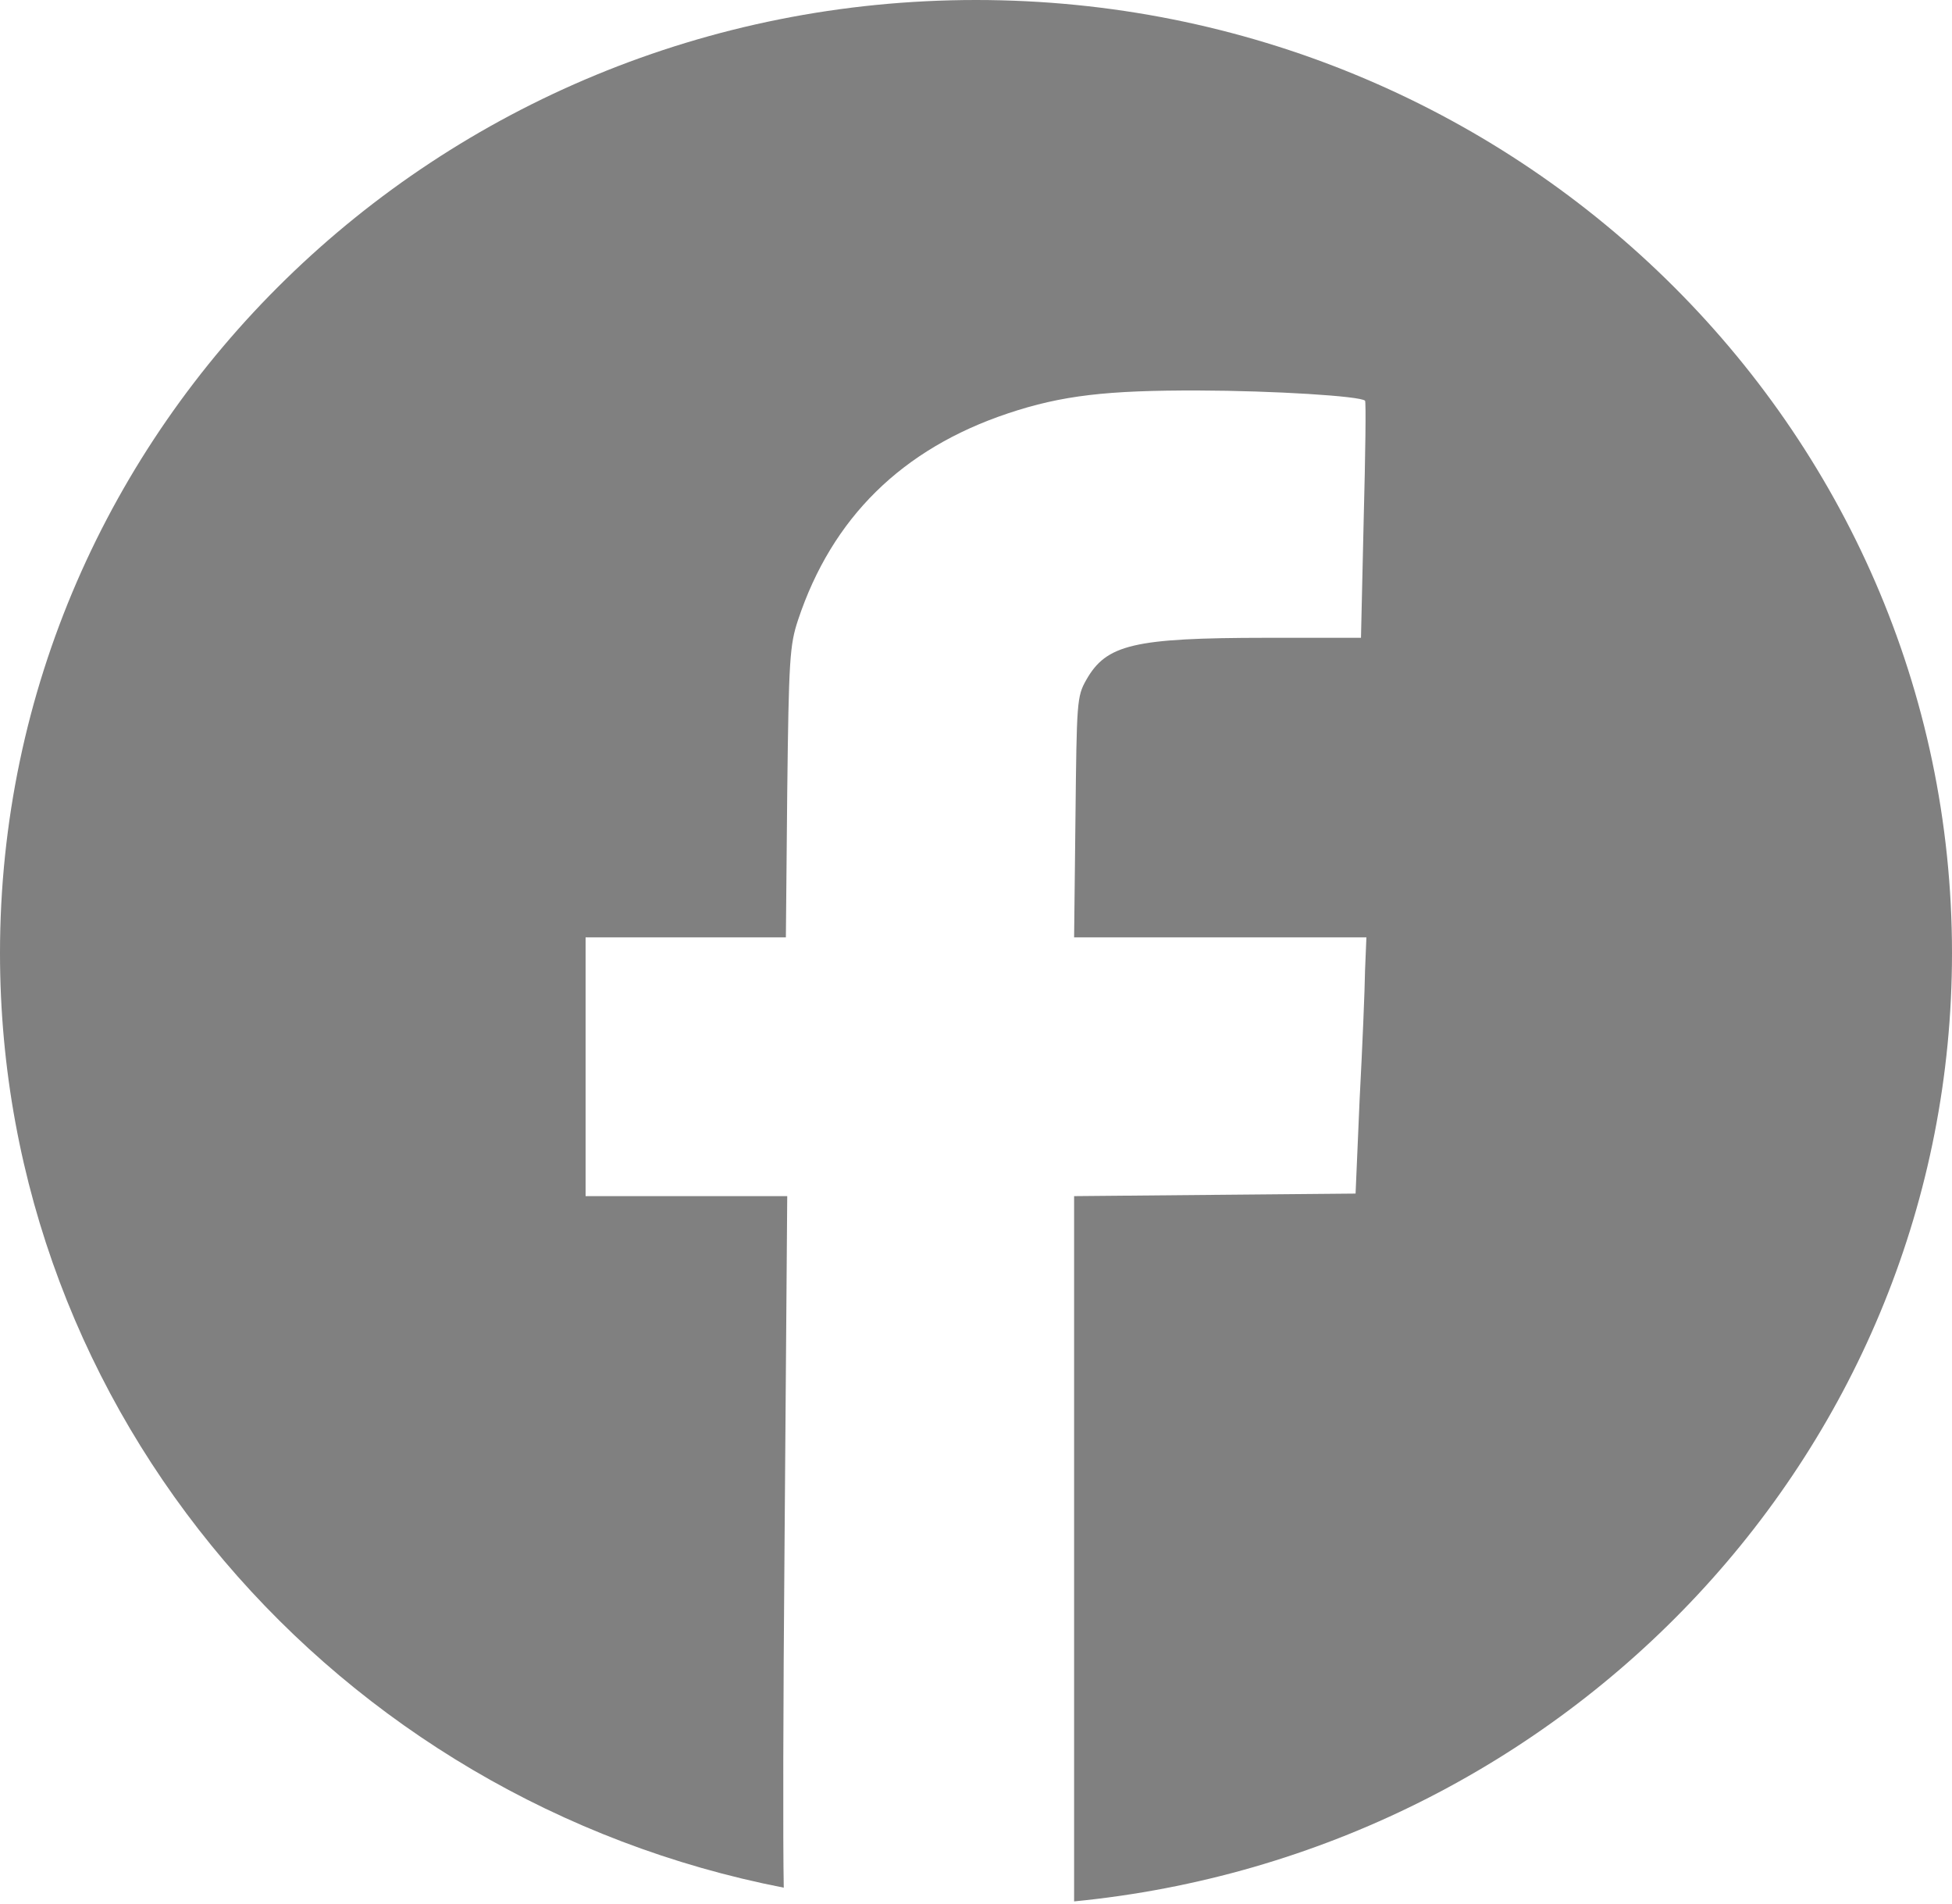
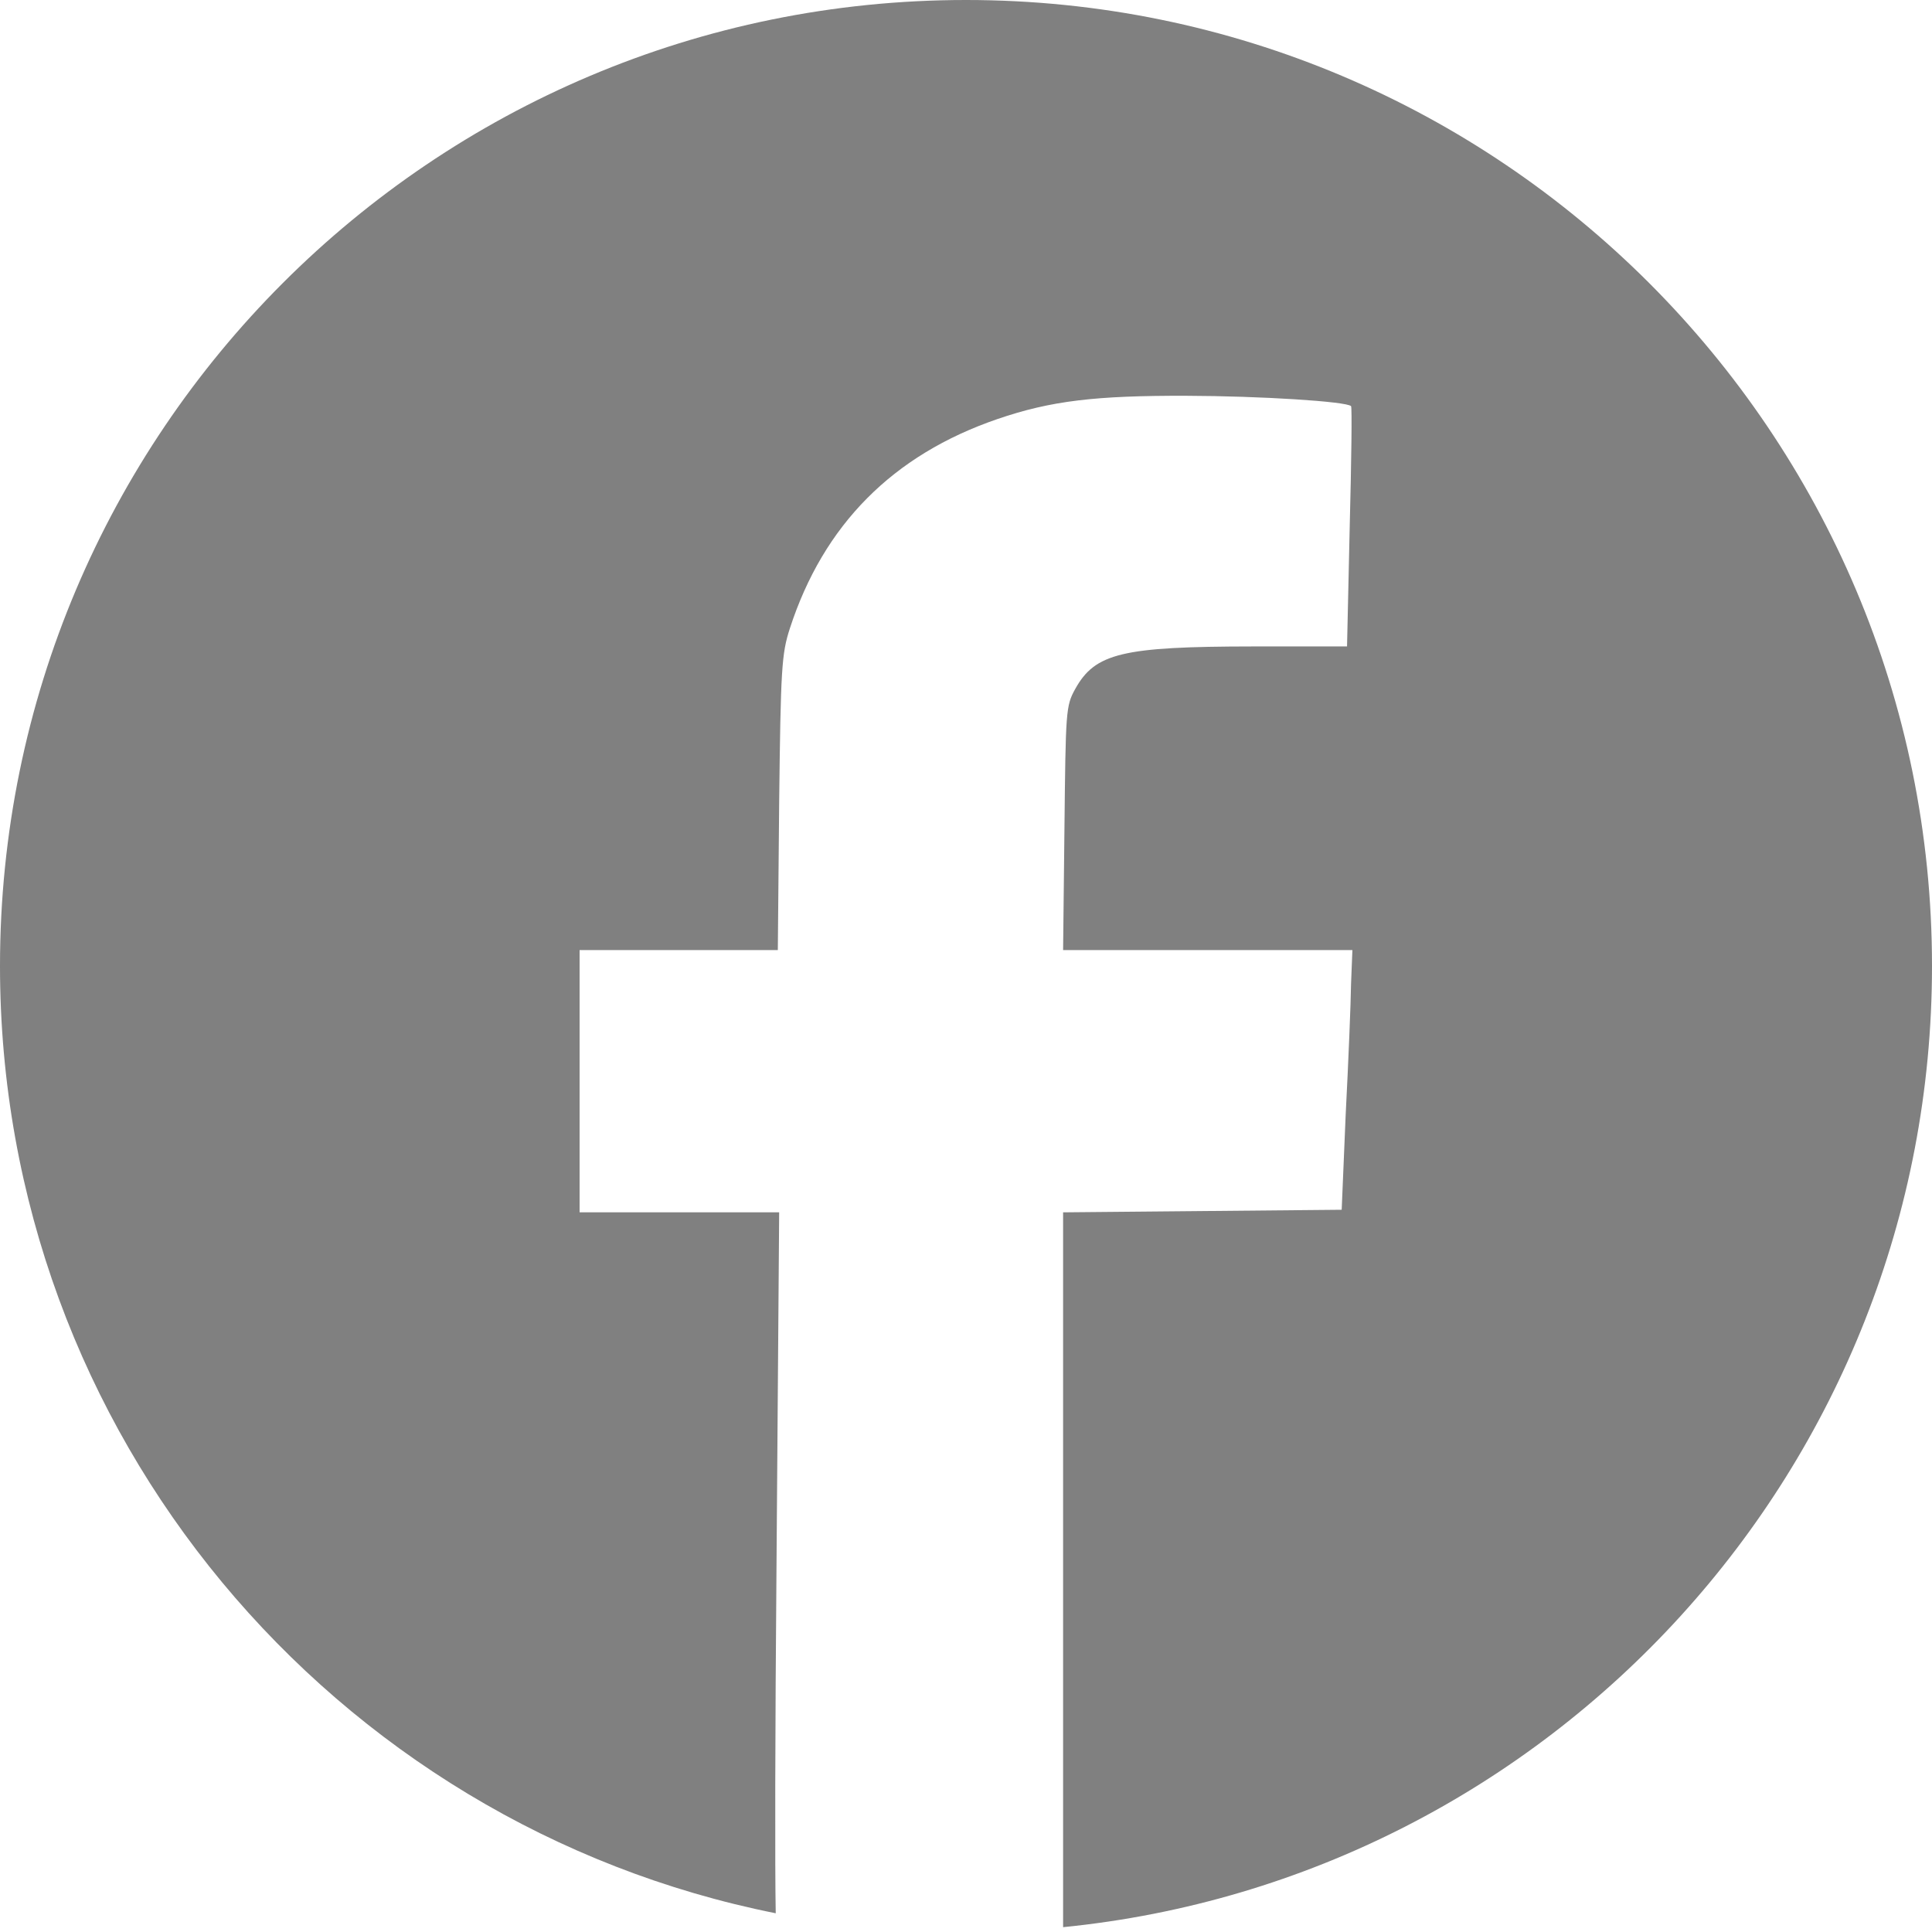
- <svg xmlns="http://www.w3.org/2000/svg" width="200px" height="195px" viewBox="0 0 200 195" version="1.1">
+ <svg xmlns="http://www.w3.org/2000/svg" width="200px" height="200px" viewBox="0 0 200 200" version="1.1">
  <description>Created with Sketch (http://www.bohemiancoding.com/sketch)</description>
  <defs />
-   <g id="Page 1" stroke="none" stroke-width="1" fill="none" fill-rule="evenodd">
-     <path d="M100,0 C155.229,0 200,43.711 200,97.631 C200,148.239 160.56,189.853 110.052,194.774 L110.052,158.96 L110.052,122.528 L124.471,122.397 L138.891,122.267 L139.307,112.604 C139.589,107.282 139.837,101.324 139.861,99.415 L140,96.02 L125.026,96.02 L110.052,96.02 L110.191,83.745 C110.322,71.895 110.326,71.359 111.3,69.643 C113.362,66.007 116.172,65.346 129.74,65.334 L139.445,65.334 L139.723,53.19 C139.898,46.57 139.97,41.148 139.861,41.046 C139.359,40.572 130.495,40.022 122.808,40.001 C113.439,39.975 108.803,40.495 103.258,42.351 C92.416,45.981 85.25,53.044 81.768,63.505 C80.915,66.068 80.816,67.545 80.659,81.134 L80.52,96.02 L70.26,96.02 L60,96.02 L60,109.209 L60,122.528 L70.399,122.528 L80.659,122.528 L80.381,158.568 C80.24,174.802 80.213,188.737 80.303,193.368 C34.507,184.437 0,144.968 0,97.631 C0,43.711 44.771,0 100,0 Z M100,0" id="Facebook" fill="#808080" />
+   <g id="Page-1" stroke="none" stroke-width="1" fill="none" fill-rule="evenodd">
+     <path d="M80.303,198.061 C34.507,188.913 0,148.486 0,100 C0,44.771 44.771,0 100,0 C155.229,0 200,44.771 200,100 C200,151.836 160.56,194.46 110.052,199.501 L110.052,162.818 L110.052,125.501 L124.471,125.368 L138.891,125.234 L139.307,115.336 C139.589,109.885 139.837,103.783 139.861,101.828 L140,98.35 L125.026,98.35 L110.052,98.35 L110.191,85.778 C110.322,73.64 110.326,73.09 111.3,71.333 C113.362,67.609 116.172,66.931 129.74,66.919 L139.445,66.919 L139.723,54.48 C139.898,47.7 139.97,42.146 139.861,42.042 C139.359,41.557 130.495,40.993 122.808,40.972 C113.439,40.945 108.803,41.478 103.258,43.379 C92.416,47.097 85.25,54.331 81.768,65.047 C80.915,67.672 80.816,69.184 80.659,83.103 L80.52,98.35 L70.26,98.35 L60,98.35 L60,111.859 L60,125.501 L70.399,125.501 L80.659,125.501 L80.381,162.416 C80.24,179.044 80.213,193.318 80.303,198.061 Z" id="Facebook" fill="#808080" />
  </g>
</svg>
